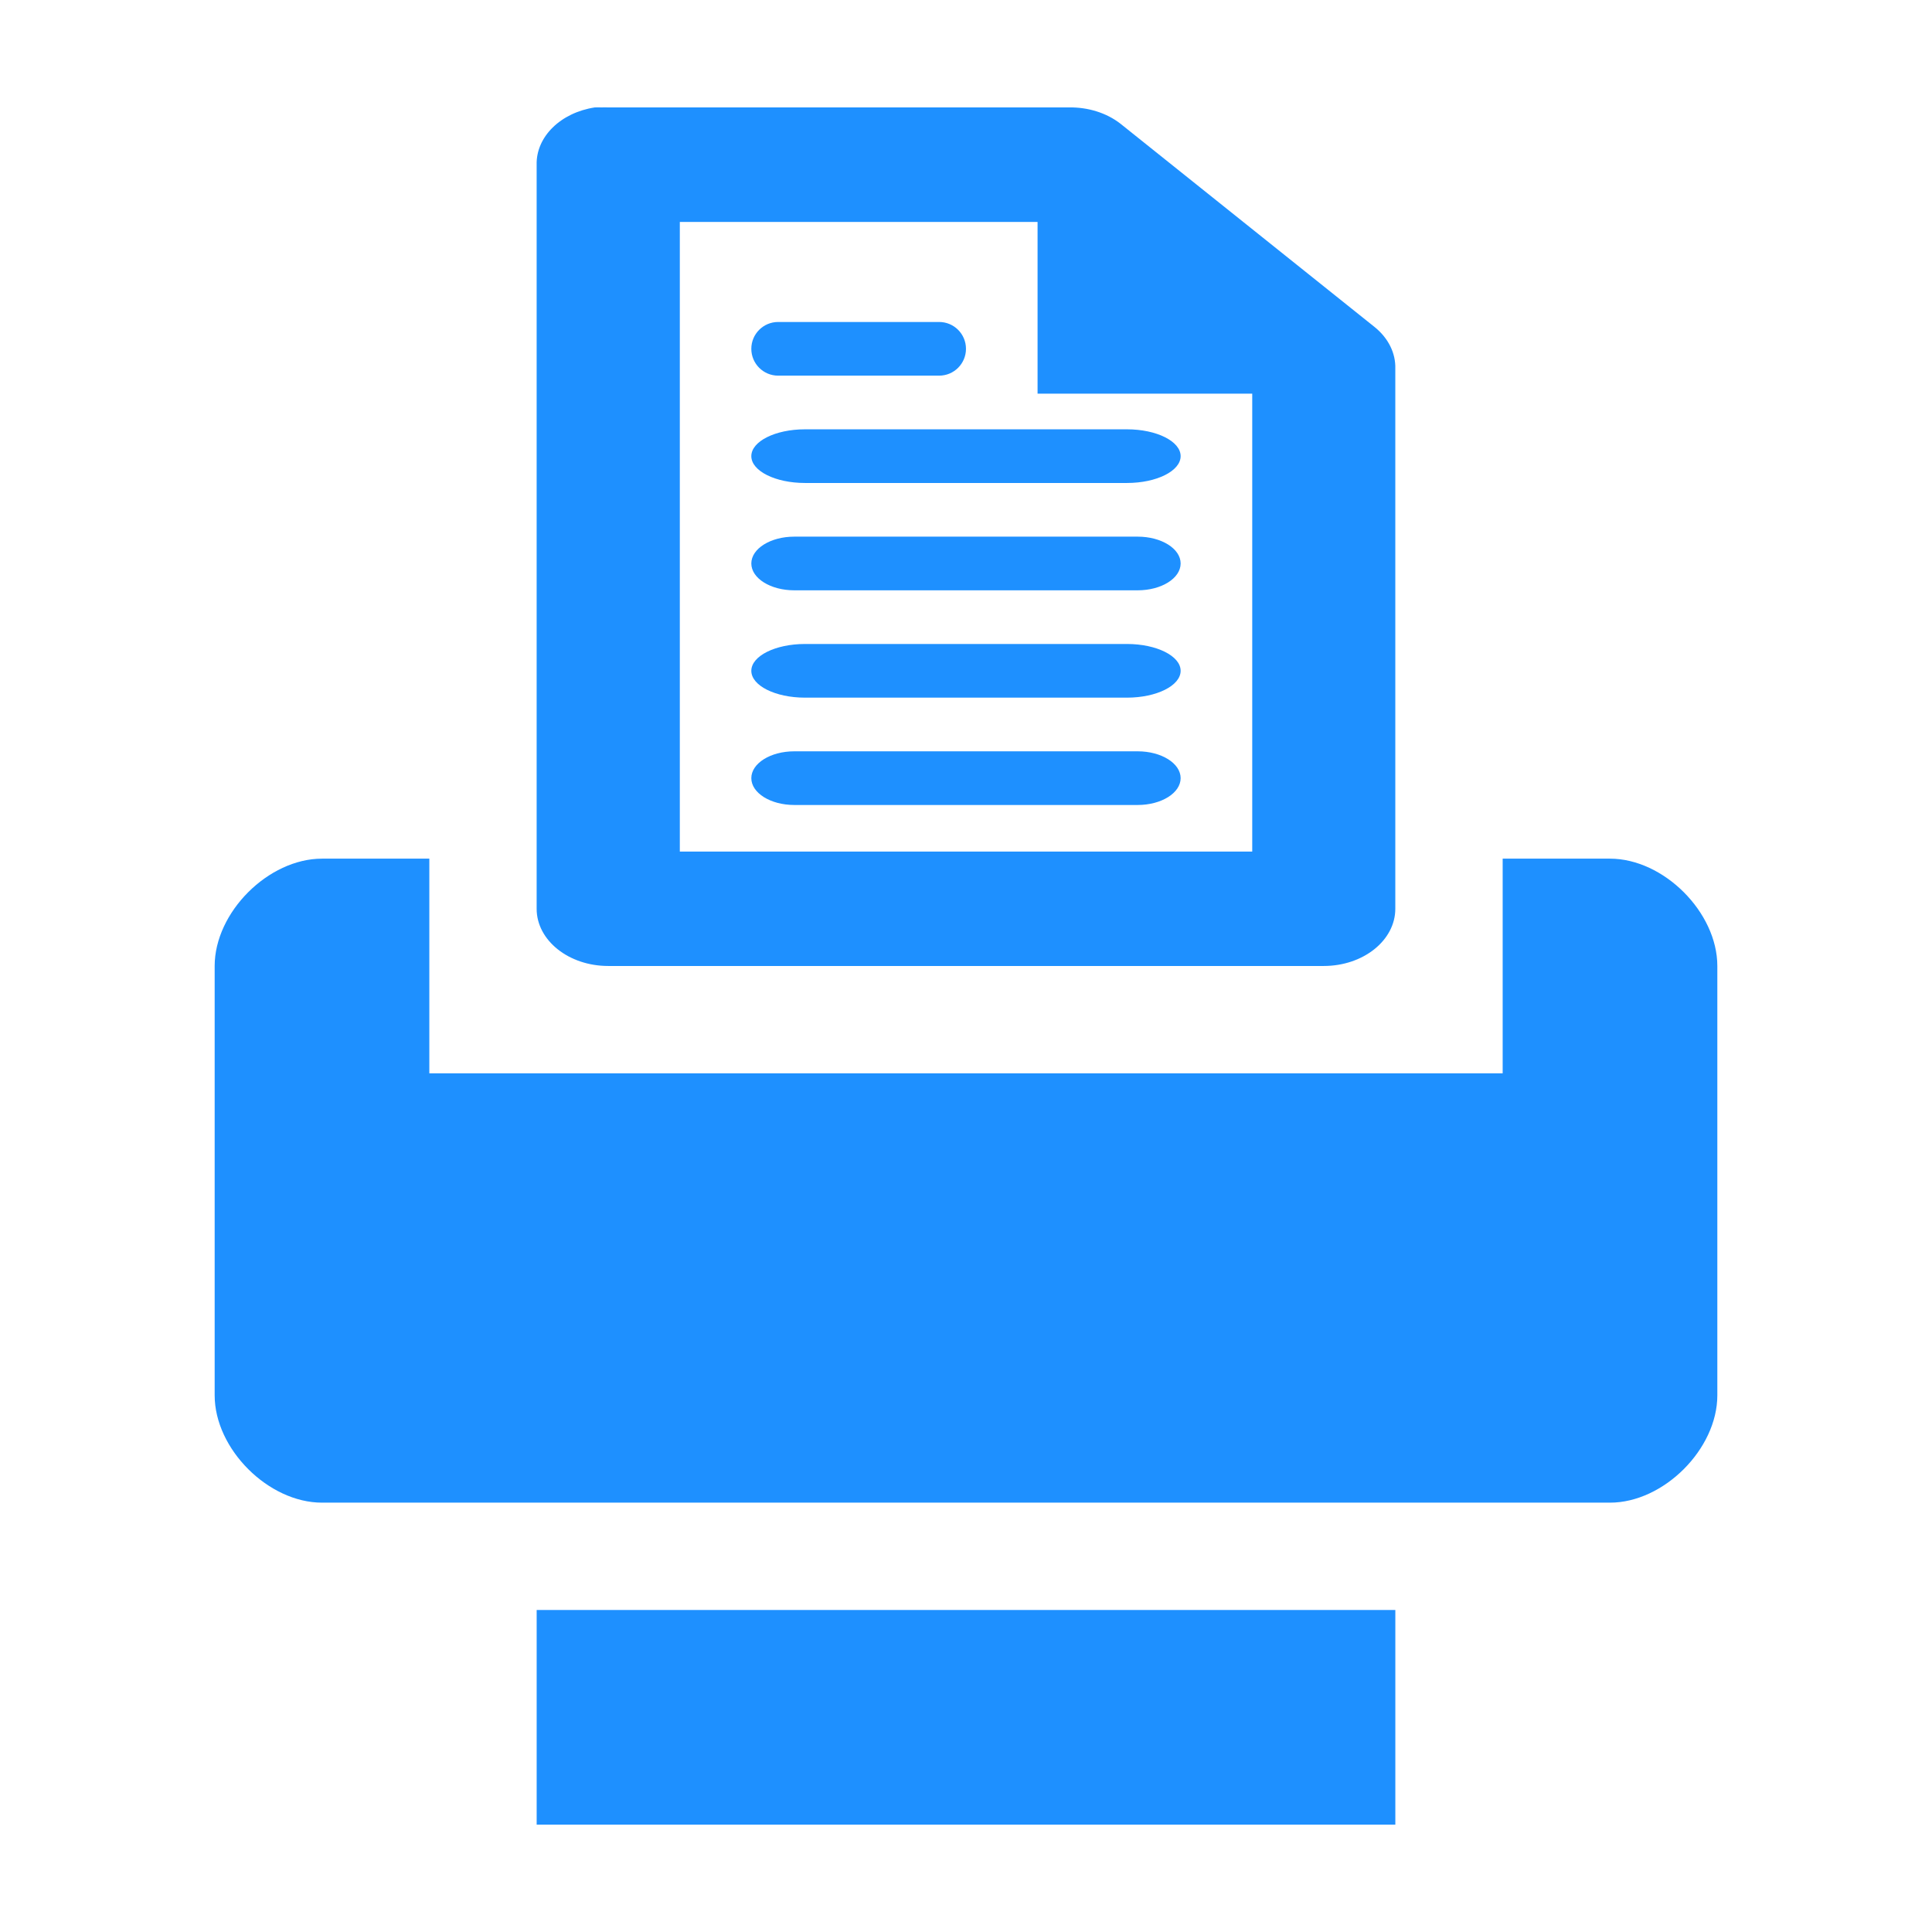
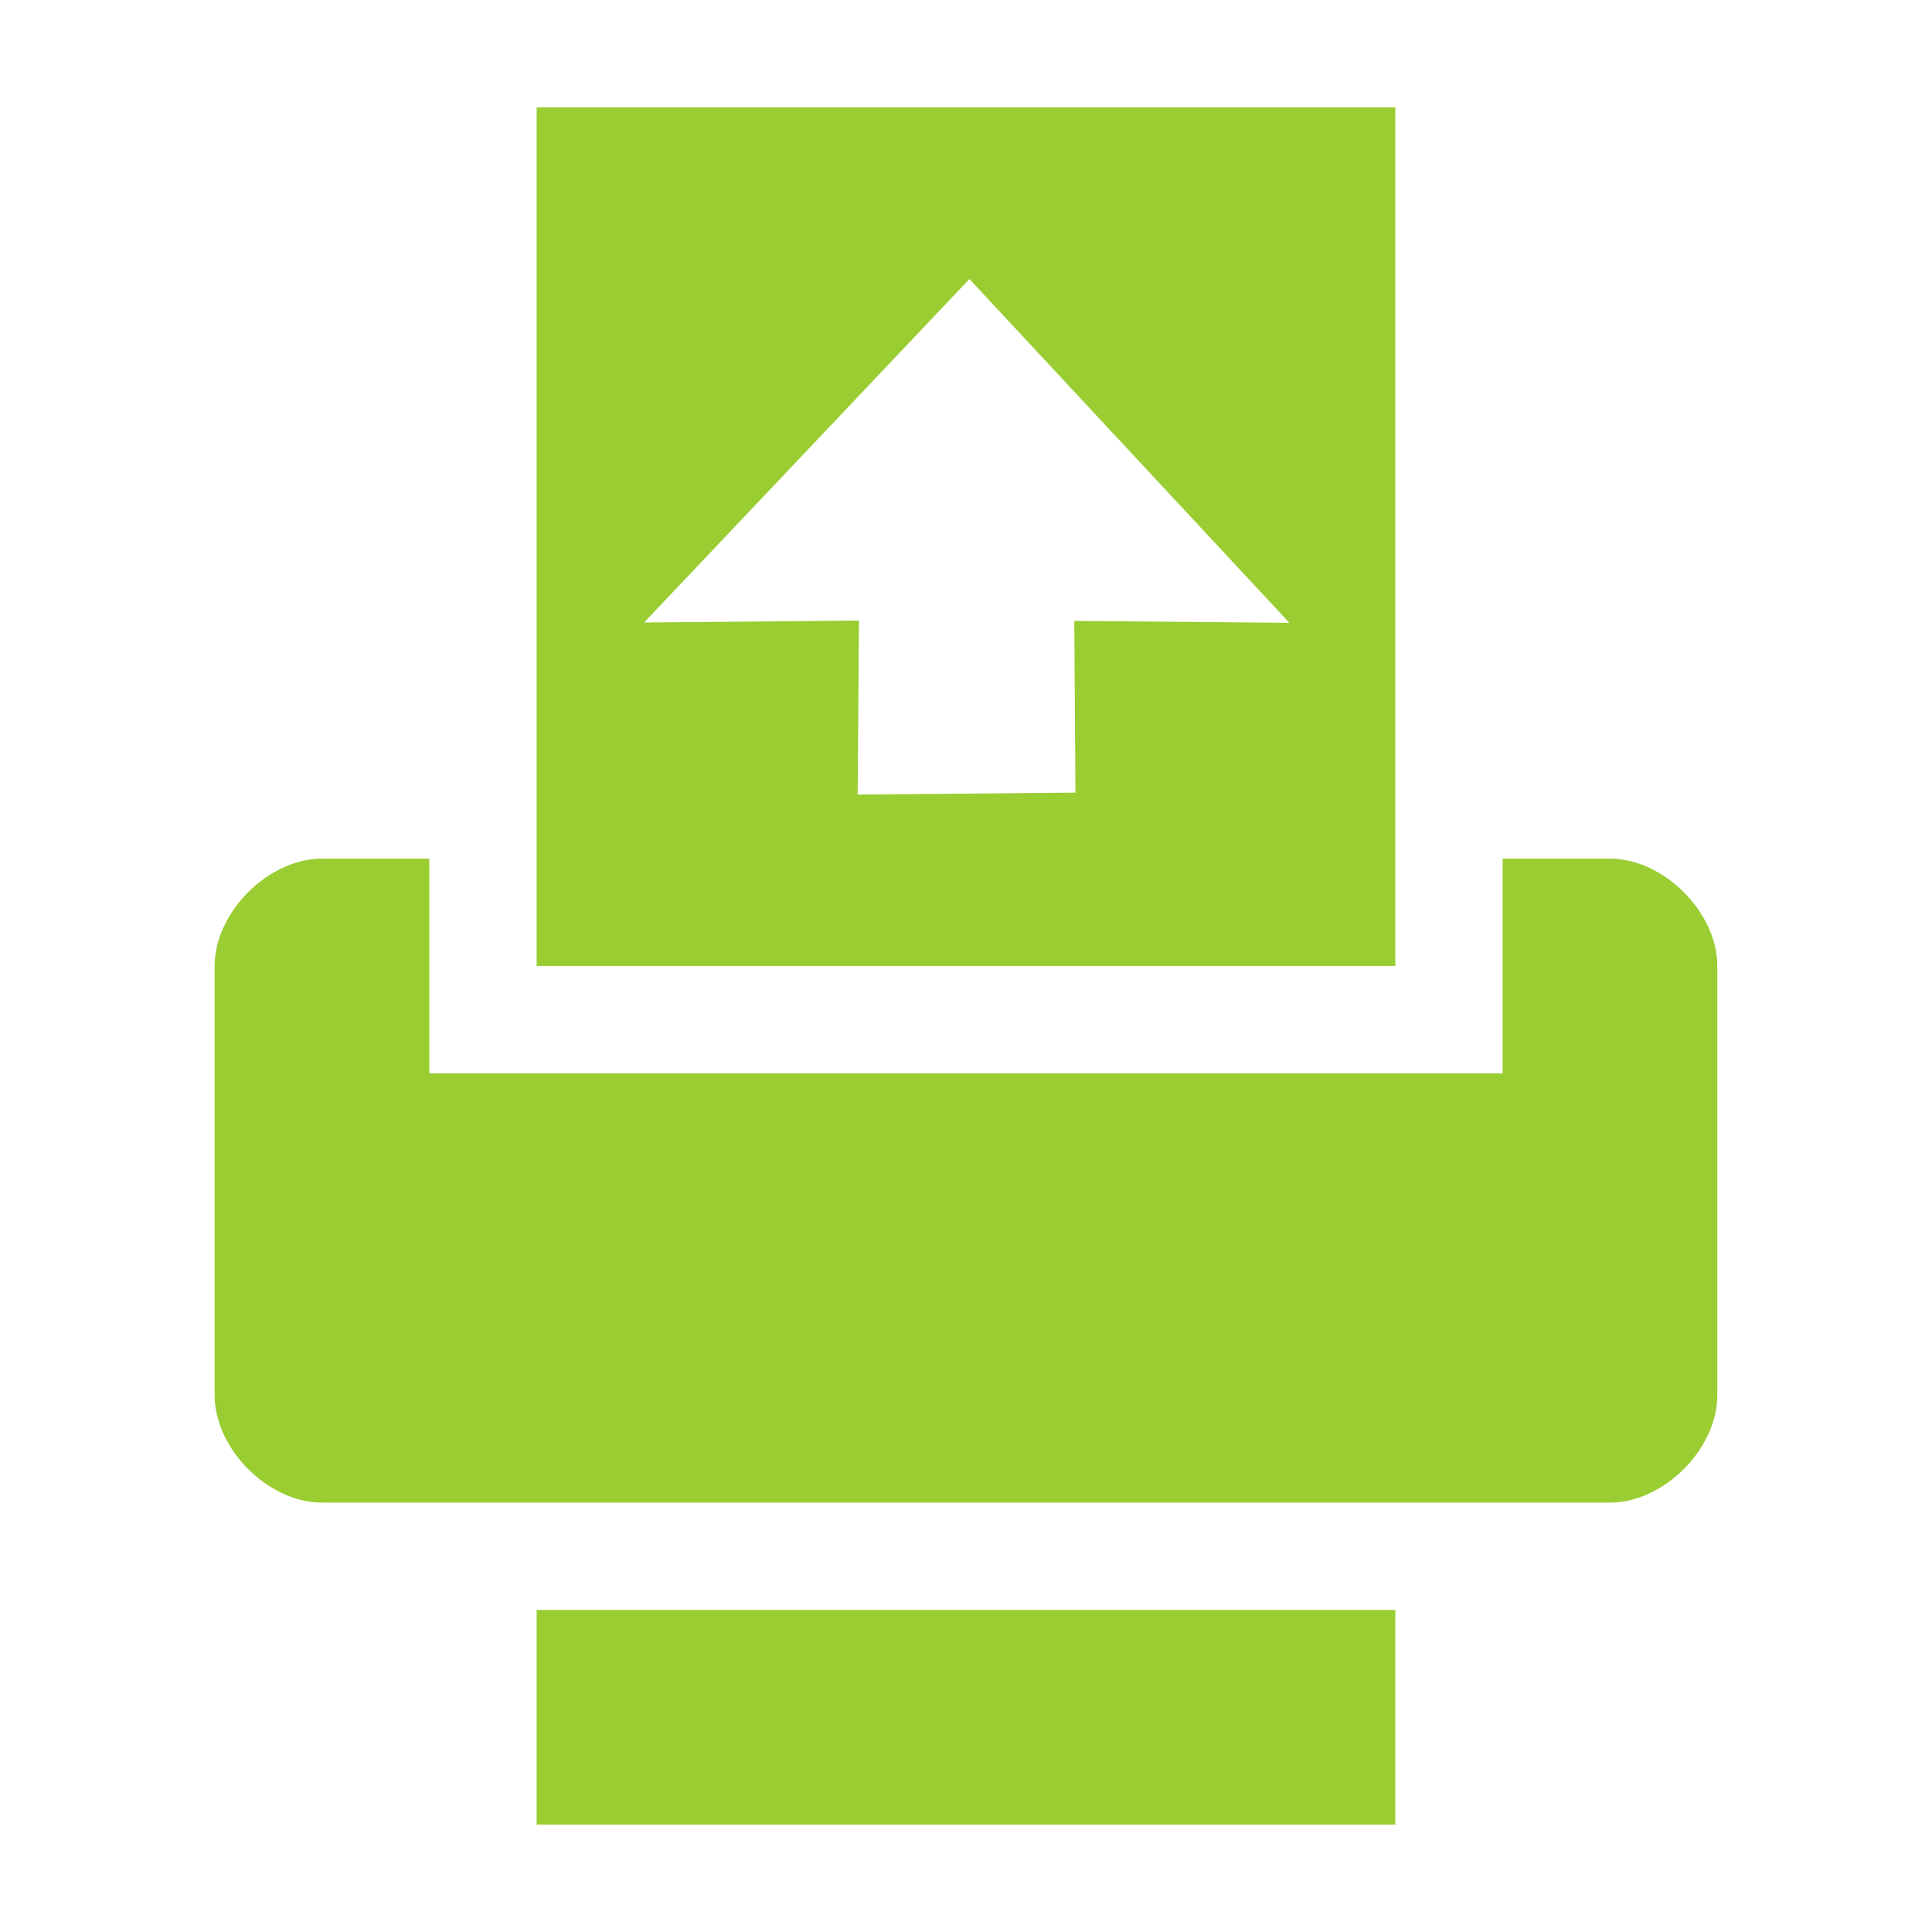
- <svg xmlns="http://www.w3.org/2000/svg" height="18" id="svg7384" version="1.1" width="18">
+ <svg xmlns="http://www.w3.org/2000/svg" id="svg7384" version="1.1" height="18" width="18">
  <defs id="defs7386" />
-   <g id="layer9" style="display:inline" transform="translate(-481,-193.0001)" />
-   <g id="layer10" transform="translate(-481,-193.0001)" />
-   <g id="layer11" transform="translate(-481,-193.0001)" />
-   <g id="layer13" transform="translate(-481,-193.0001)">
-     <g id="g3162" transform="translate(-29.00022,4.249908)" style="fill:#1e90ff">
-       <path style="font-size:medium;font-style:normal;font-variant:normal;font-weight:normal;font-stretch:normal;text-indent:0;text-align:start;text-decoration:none;line-height:normal;letter-spacing:normal;word-spacing:normal;text-transform:none;direction:ltr;block-progression:tb;writing-mode:lr-tb;text-anchor:start;baseline-shift:baseline;color:#000000;fill:#1e90ff;fill-opacity:1;stroke:none;stroke-width:2;marker:none;visibility:visible;display:inline;overflow:visible;enable-background:accumulate;font-family:Sans;-inkscape-font-specification:Sans" id="path5003" d="m 515.542,189.751 a 0.667,0.533 0 0 0 -0.542,0.533 l 0,6.933 a 0.667,0.533 0 0 0 0.667,0.533 l 6.666,0 a 0.667,0.533 0 0 0 0.667,-0.533 l 0,-5.033 a 0.667,0.533 0 0 0 -0.188,-0.383 l -2.375,-1.9 a 0.667,0.533 0 0 0 -0.479,-0.15 l -4.292,0 a 0.667,0.533 0 0 0 -0.062,0 0.667,0.533 0 0 0 -0.062,0 z m 0.792,1.067 3.333,0 0,1.6 2,0 0,4.266 -5.333,0 0,-5.866 z" />
-       <g transform="matrix(0.6666431,0,0,0.5000043,192.3449,92.74915)" style="fill:#1e90ff" id="g2998">
-         <rect x="487" y="204" id="rect5313" rx="0.75" height="1" ry="0.5" style="color:#000000;fill:#1e90ff;fill-opacity:1;fill-rule:nonzero;stroke:none;stroke-width:1.508;marker:none;visibility:visible;display:inline;overflow:visible;enable-background:new" width="6" />
-         <rect x="487" y="206" id="rect5313-6" rx="0.6" height="1" ry="0.5" style="color:#000000;fill:#1e90ff;fill-opacity:1;fill-rule:nonzero;stroke:none;stroke-width:1.508;marker:none;visibility:visible;display:inline;overflow:visible;enable-background:new" width="6" />
-         <rect x="487" y="202" id="rect5313-6-4" rx="0.6" height="1" ry="0.5" style="color:#000000;fill:#1e90ff;fill-opacity:1;fill-rule:nonzero;stroke:none;stroke-width:1.508;marker:none;visibility:visible;display:inline;overflow:visible;enable-background:new" width="6" />
-         <rect x="487" y="200" id="rect5313-7" rx="0.75" height="1" ry="0.5" style="color:#000000;fill:#1e90ff;fill-opacity:1;fill-rule:nonzero;stroke:none;stroke-width:1.508;marker:none;visibility:visible;display:inline;overflow:visible;enable-background:new" width="6" />
-         <rect x="487" y="198" id="rect5313-7-1" rx="0.375" height="1" ry="0.5" style="color:#000000;fill:#1e90ff;fill-opacity:1;fill-rule:nonzero;stroke:none;stroke-width:1.508;marker:none;visibility:visible;display:inline;overflow:visible;enable-background:new" width="3" />
+   <g transform="translate(-223.0002,-645.0123)" id="layer9" style="display:inline" />
+   <g transform="translate(-223.0002,-645.0123)" id="layer10" />
+   <g transform="translate(-223.0002,-645.0123)" id="layer11" />
+   <g transform="translate(-223.0002,-645.0123)" id="layer13" />
+   <g transform="translate(-223.0002,-645.0123)" id="layer14" />
+   <g transform="translate(-223.0002,-645.0123)" id="layer15" style="display:inline" />
+   <g transform="translate(-223.0002,-645.0123)" id="g71291" style="display:inline" />
+   <g transform="translate(-223.0002,-645.0123)" id="g4953" style="display:inline" />
+   <g transform="translate(-223.0002,-645.0123)" id="layer12" style="display:inline">
+     <g style="display:inline" id="layer9-12" transform="matrix(1,0,0,1.05995,162.0002,-139.3836)" />
+     <g id="layer10-9" transform="matrix(1,0,0,1.05995,162.0002,-139.3836)" />
+     <g id="layer11-39" transform="matrix(1,0,0,1.05995,162.0002,-139.3836)" />
+     <g id="layer12-0" transform="matrix(1,0,0,1.05995,162.0002,-139.3836)" />
+     <g id="layer13-8" transform="matrix(1,0,0,1.05995,162.0002,-139.3836)" />
+     <g id="layer15-6" transform="matrix(1,0,0,1.05995,162.0002,-139.3836)" />
+     <g transform="matrix(1,0,0,0.9991535,223.0002,647)" id="g2999-5">
+       <g transform="translate(-79.99995,-682)" id="layer9-1" style="display:inline">
+         <g transform="translate(60.0002,390)" id="g35737-6-3" style="opacity:0.25" />
+         <g transform="matrix(0,1,-1,0,393.9999,665.0002)" id="g4956-7" />
      </g>
+       <g transform="translate(-79.99995,-682)" id="layer10-4" />
+       <g transform="translate(-79.99995,-682)" id="layer11-3" />
+       <g transform="translate(-79.99995,-682)" id="layer12-1" />
+       <g transform="translate(-79.99995,-682)" id="layer13-4" />
+       <g transform="translate(-79.99995,-682)" id="layer14-6" />
+       <g transform="translate(-79.99995,-682)" id="layer15-9" style="display:inline" />
+       <g transform="translate(-79.99995,-682)" id="g4953-8" style="display:inline" />
    </g>
-     <path style="fill:#1e90ff;fill-opacity:1;stroke:none" id="path3520" d="m 484,207 c -0.5,0 -1,-0.5 -1,-1 l 0,-4 c 0,-0.5 0.5,-1 1,-1 l 1,0 0,2 10,0 0,-2 1,0 c 0.5,0 1,0.5 1,1 l 0,4 c 0,0.5 -0.5,1 -1,1 l -12,0 z" />
-     <path style="fill:#1e90ff;fill-opacity:1;stroke:none" id="path4804" d="m 486,210 0,-2 8,0 0,2 -8,0 z" />
+     <g style="display:inline" id="layer9-12-1" transform="matrix(1,0,0,0.9983658,189.0002,-84.82201)" />
+     <g id="layer10-9-8" transform="matrix(1,0,0,0.9983658,189.0002,-84.82201)" />
+     <g id="layer11-39-1" transform="matrix(1,0,0,0.9983658,189.0002,-84.82201)" />
+     <g id="layer12-0-7" transform="matrix(1,0,0,0.9983658,189.0002,-84.82201)" />
+     <g id="layer13-8-4" transform="matrix(1,0,0,0.9983658,189.0002,-84.82201)" />
+     <g id="layer15-6-2" transform="matrix(1,0,0,0.9983658,189.0002,-84.82201)" />
+     <path style="fill:#9acd32;fill-opacity:1;stroke:none;display:inline" id="path3520-7" d="m 226,659.012 c -0.5,0 -1,-0.5 -1,-1 l 0,-4 c 0,-0.5 0.5,-1 1,-1 l 1,0 0,2 10,0 0,-2 1,0 c 0.5,0 1,0.5 1,1 l 0,4 c 0,0.5 -0.5,1 -1,1 l -12,0 z" />
+     <path style="fill:#9acd32;fill-opacity:1;stroke:none;display:inline" id="path4804-7" d="m 228,662.012 0,-2 8,0 0,2 -8,0 z" />
+     <path style="fill:#9acd32;fill-opacity:1;stroke:none;display:inline" id="path4806-9" d="m 228,654.012 0,-8 8,0 0,8 z m 2.991,-1.597 2.029,-0.018 -0.011,-1.6 2.004,0.018 -2.981,-3.203 -3.031,3.2 2.002,-0.018 z" class="success" />
  </g>
-   <g id="layer14" transform="translate(-481,-193.0001)" />
-   <g id="layer15" style="display:inline" transform="translate(-481,-193.0001)" />
-   <g id="g71291" style="display:inline" transform="translate(-481,-193.0001)" />
-   <g id="g4953" style="display:inline" transform="translate(-481,-193.0001)" />
-   <g id="layer12" style="display:inline" transform="translate(-481,-193.0001)" />
</svg>
